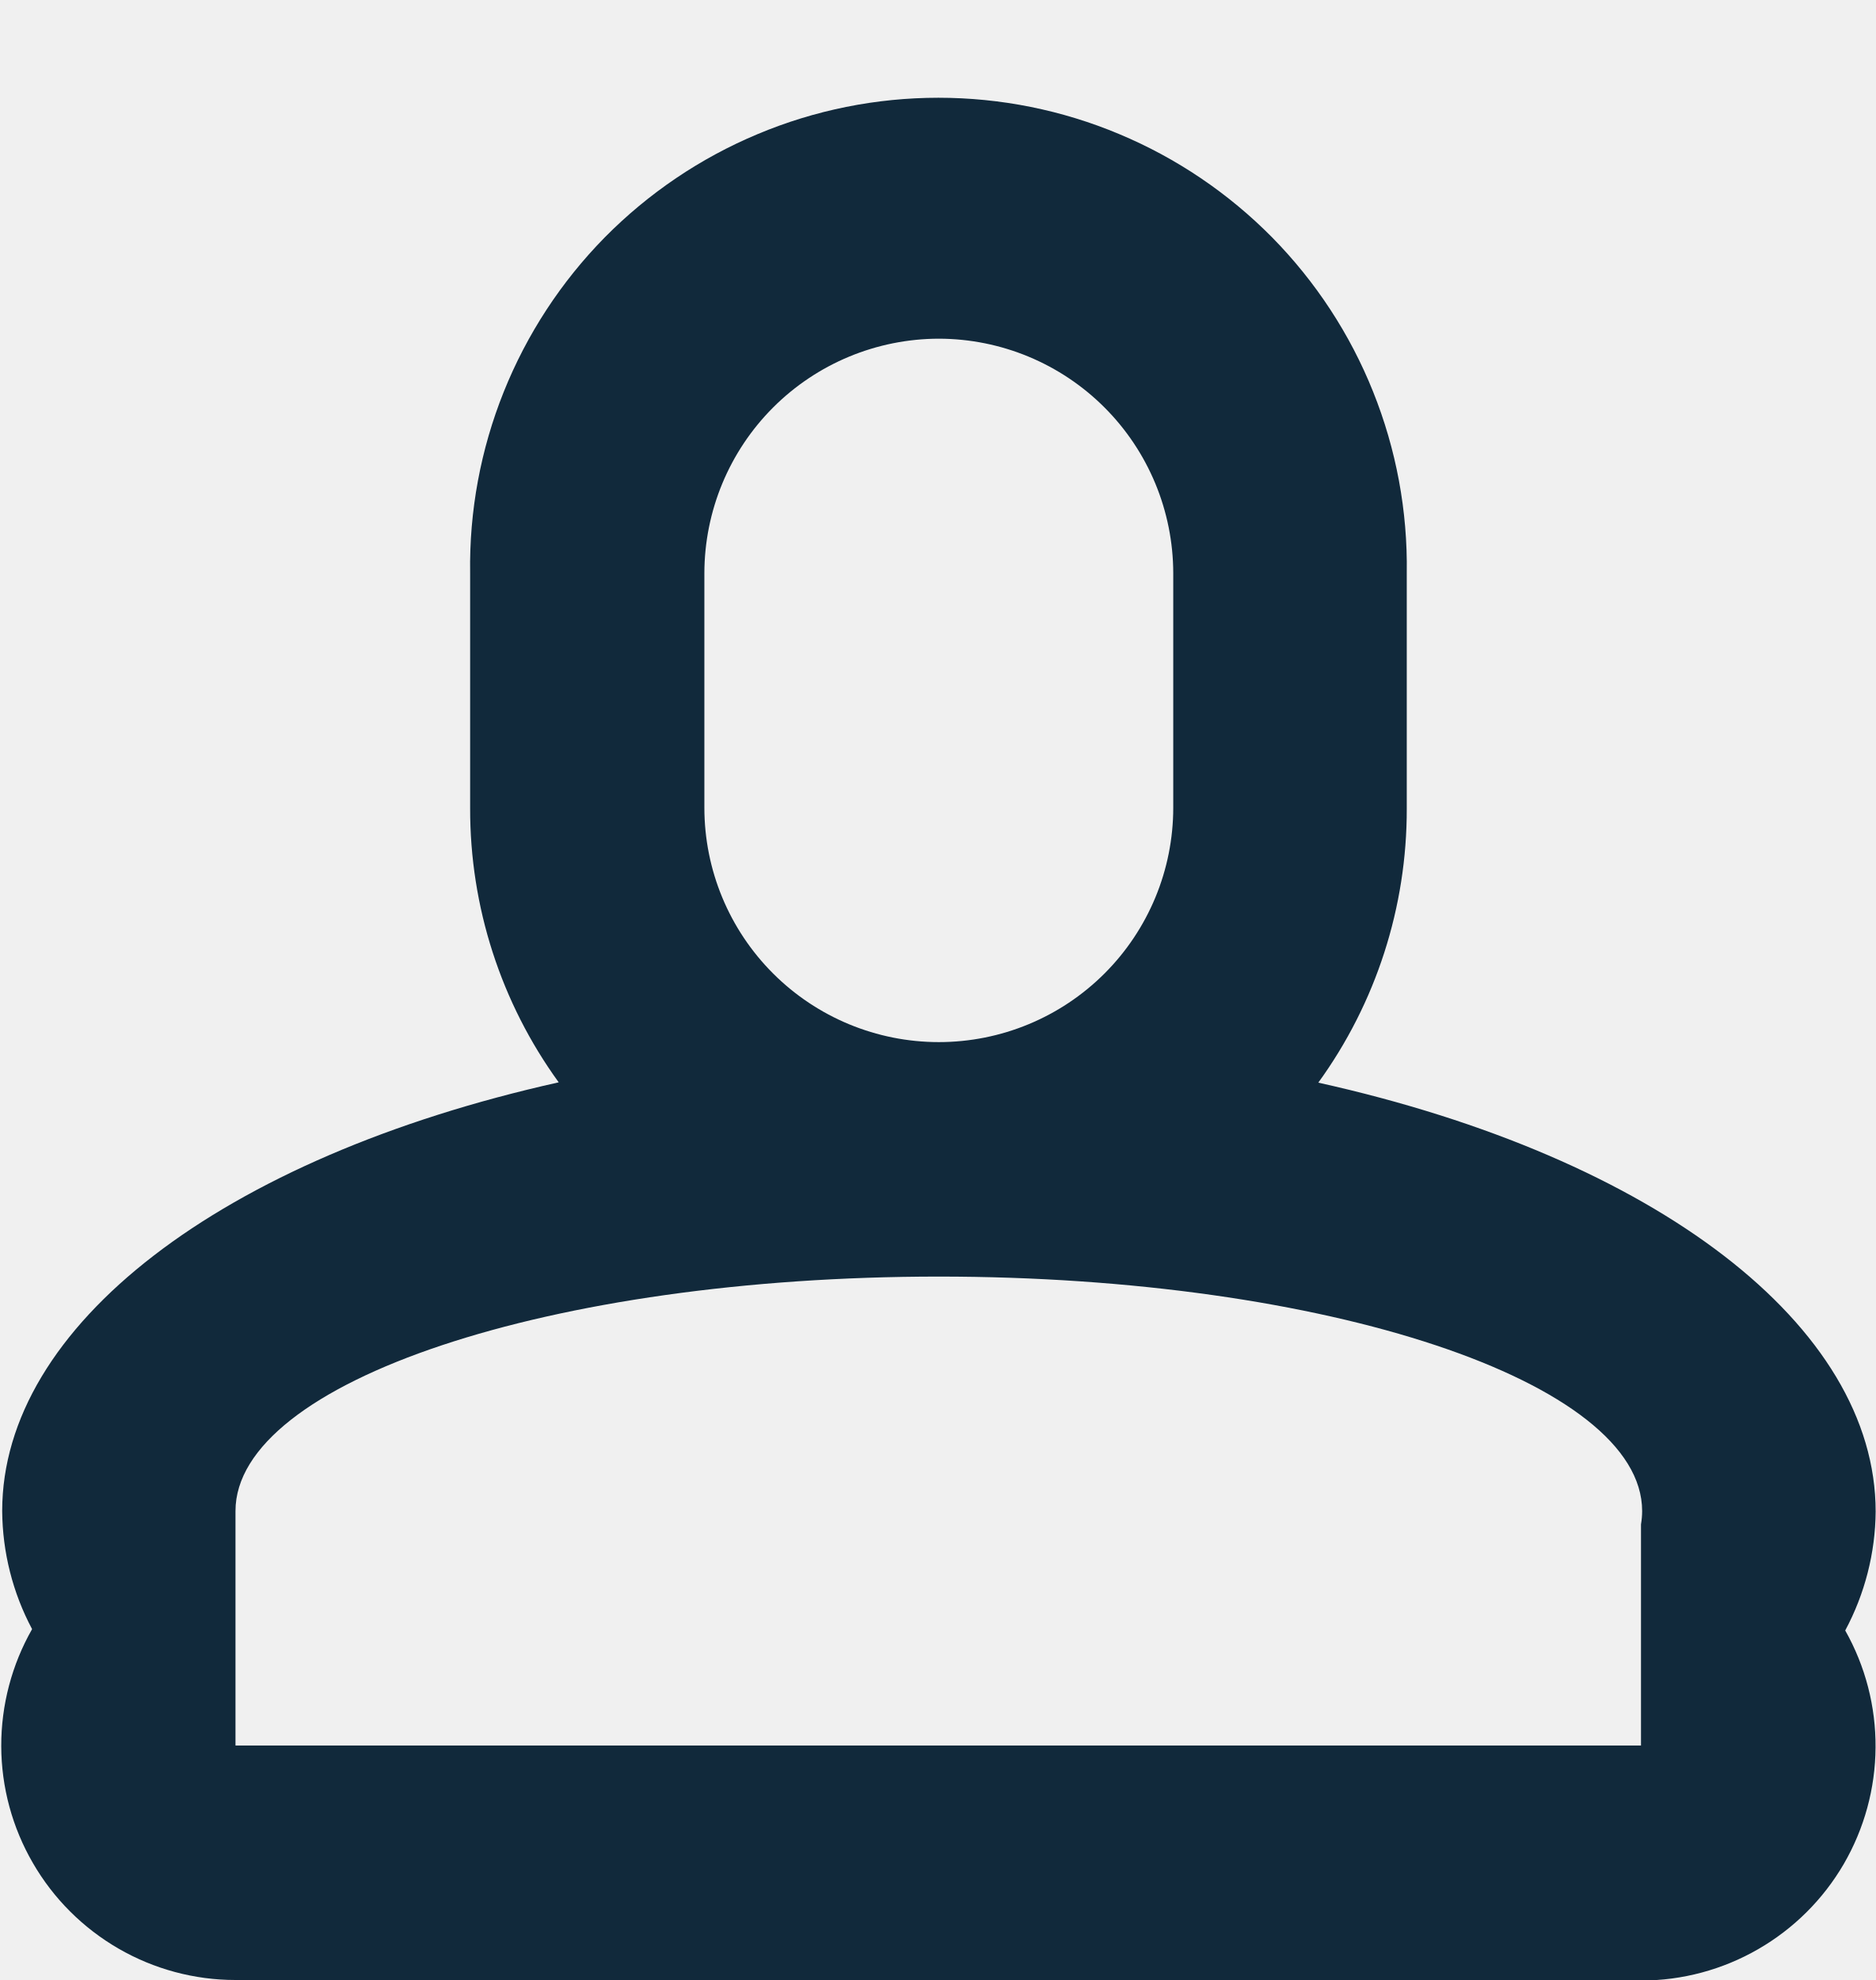
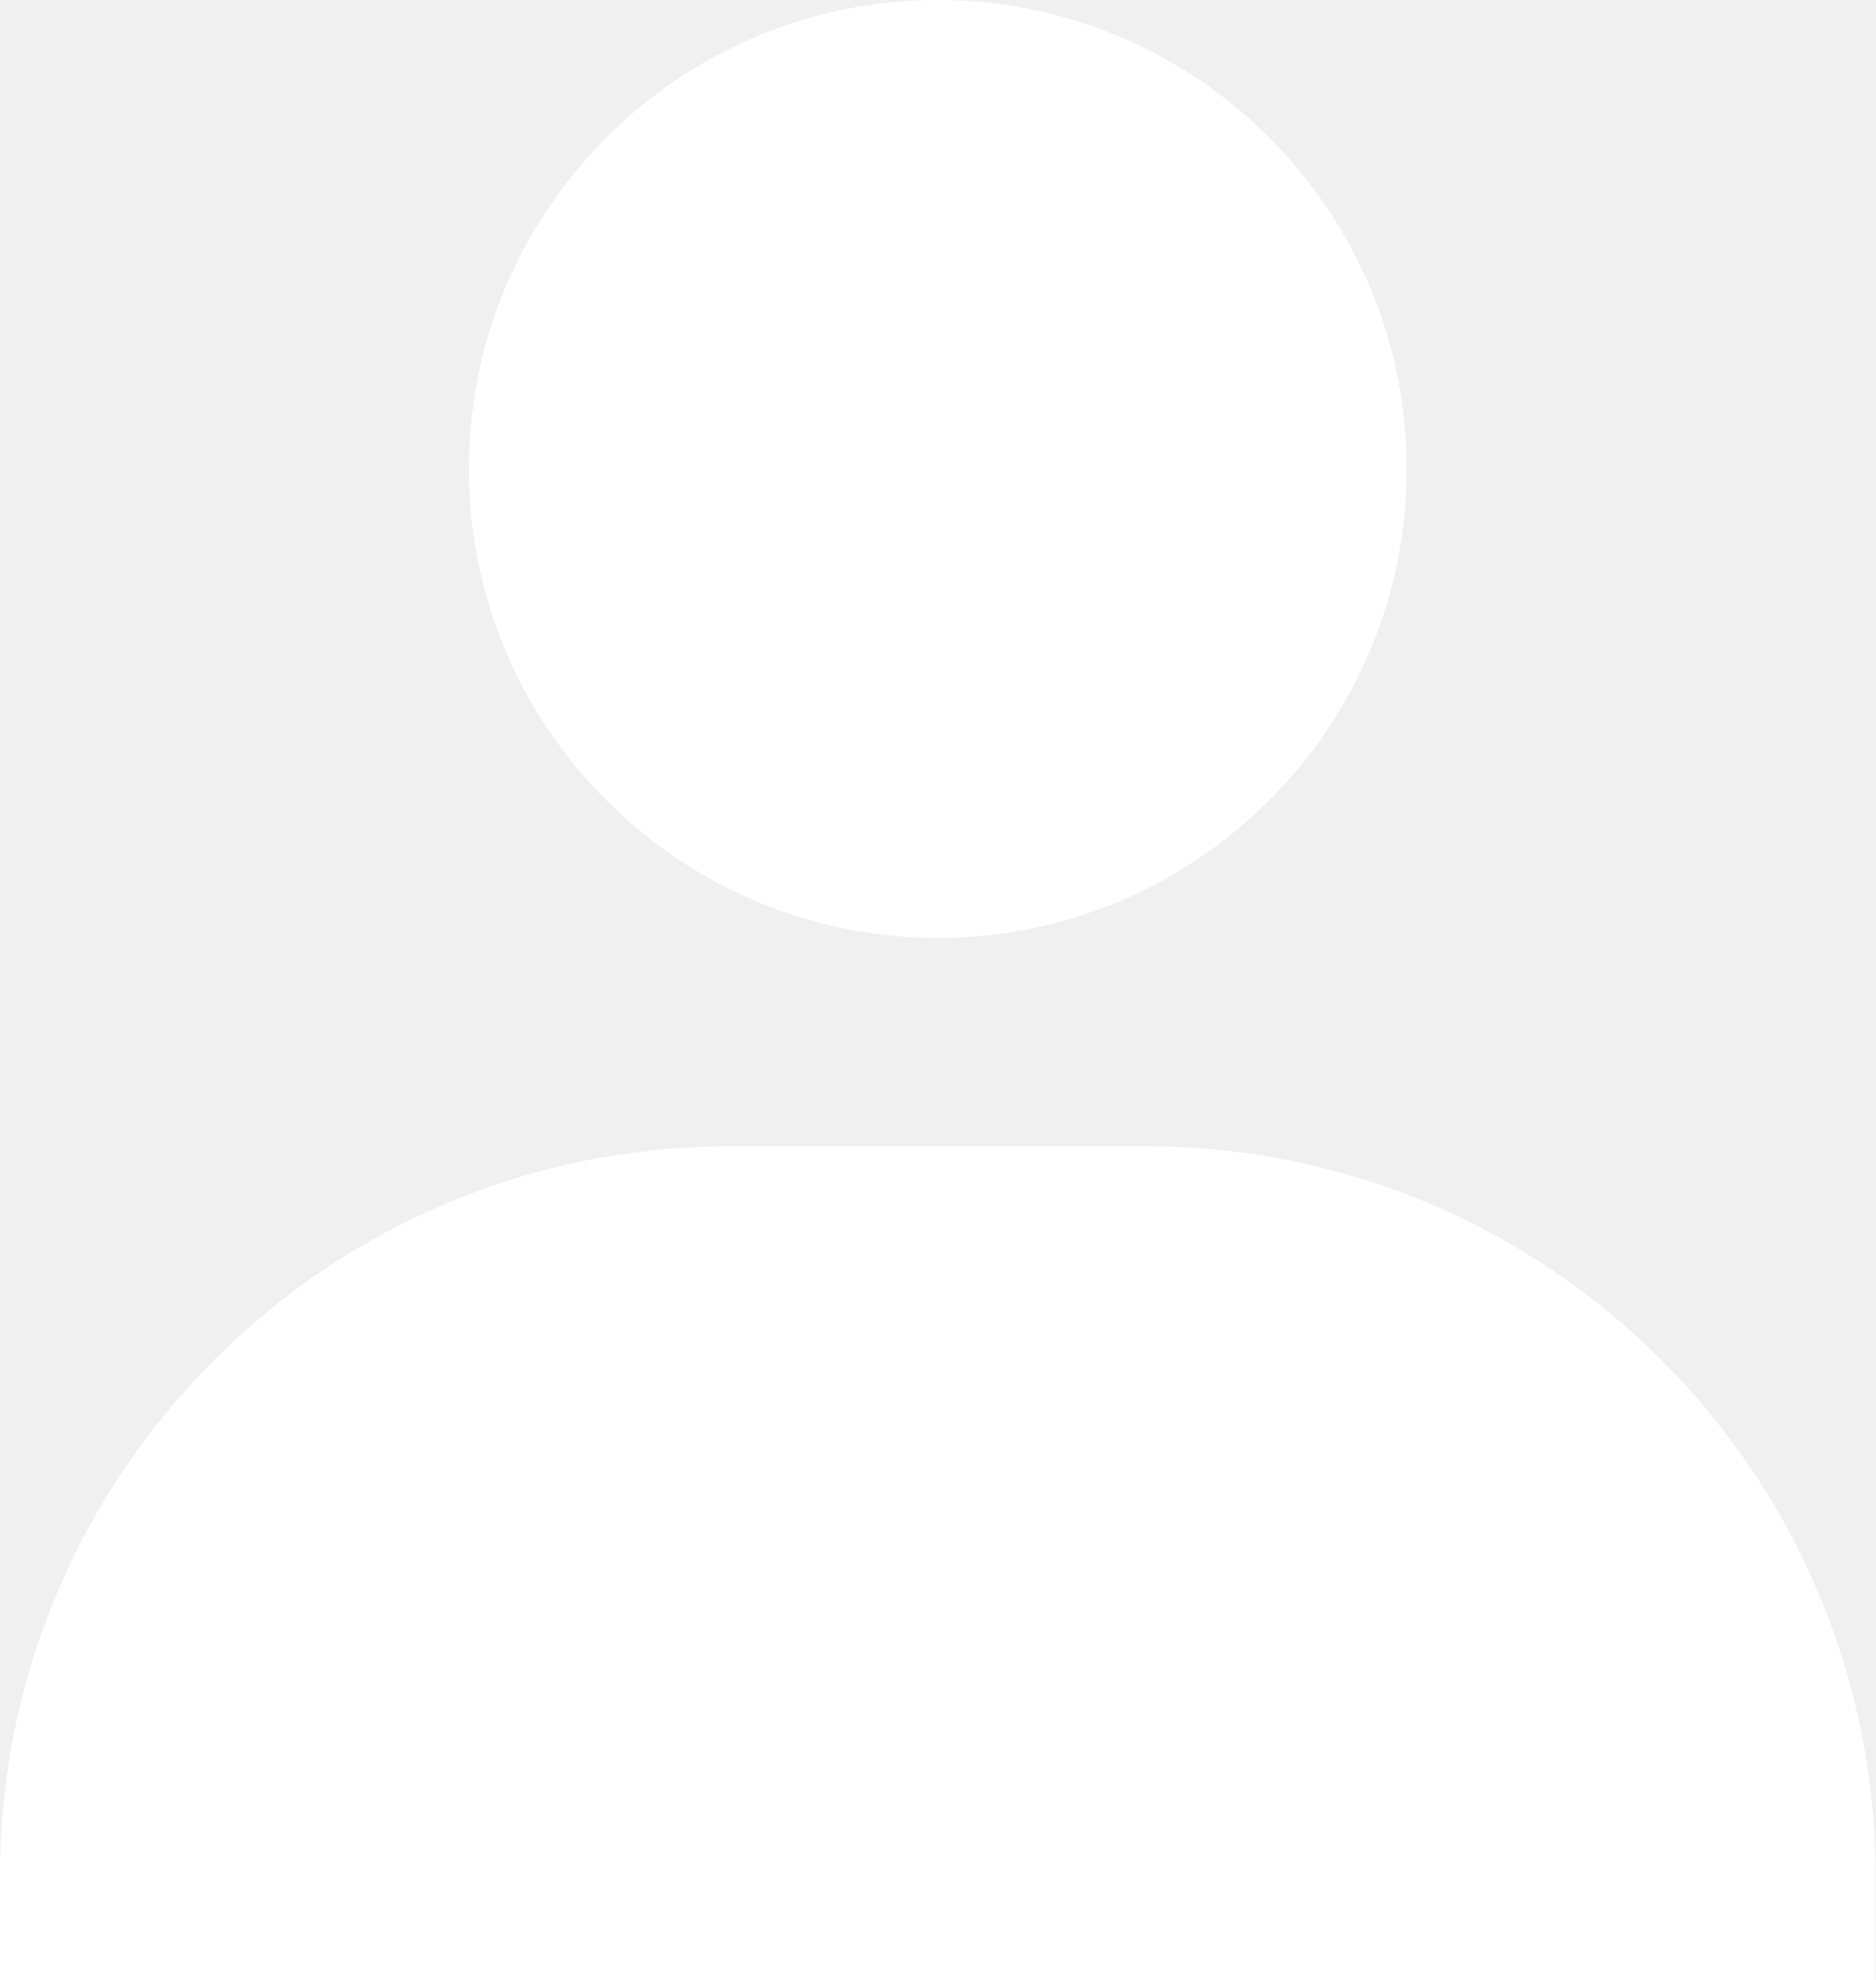
<svg xmlns="http://www.w3.org/2000/svg" width="18" height="19" viewBox="0 0 18 19" fill="none">
-   <path d="M15.751 19H2.26C1.866 19 1.479 18.896 1.138 18.699C0.797 18.502 0.513 18.219 0.316 17.878C0.118 17.537 0.013 17.15 0.012 16.756C0.011 16.363 0.113 15.975 0.308 15.633C0.122 15.284 0.024 14.895 0.021 14.5C0.021 12.724 2.121 11.109 5.362 10.386C4.807 9.621 4.51 8.7 4.512 7.755V5.5C4.503 4.904 4.613 4.312 4.835 3.759C5.057 3.206 5.386 2.703 5.804 2.278C6.223 1.854 6.721 1.517 7.271 1.287C7.821 1.056 8.411 0.938 9.006 0.938C9.602 0.938 10.192 1.056 10.742 1.287C11.292 1.517 11.79 1.854 12.209 2.278C12.627 2.703 12.957 3.206 13.178 3.759C13.4 4.312 13.51 4.904 13.501 5.5V7.76C13.503 8.704 13.206 9.625 12.652 10.389C15.901 11.11 18.001 12.726 18.001 14.505C17.998 14.903 17.897 15.295 17.709 15.646C17.902 15.988 18.003 16.375 18 16.768C17.998 17.162 17.892 17.547 17.695 17.887C17.497 18.227 17.213 18.509 16.872 18.705C16.532 18.901 16.145 19.005 15.752 19.005L15.751 19ZM9.01 12.25C5.288 12.25 2.26 13.259 2.26 14.5V16.75H15.749V14.628C15.756 14.586 15.76 14.543 15.76 14.5C15.76 13.259 12.732 12.25 9.01 12.25ZM9.01 3.25C8.414 3.251 7.842 3.488 7.42 3.91C6.998 4.332 6.761 4.904 6.76 5.5V7.75C6.76 8.347 6.997 8.919 7.419 9.341C7.841 9.763 8.413 10 9.01 10C9.607 10 10.179 9.763 10.601 9.341C11.023 8.919 11.26 8.347 11.26 7.75V5.5C11.259 4.904 11.022 4.332 10.6 3.91C10.178 3.488 9.607 3.251 9.01 3.25Z" fill="#11293B" />
+   <path d="M4.5 4.5C4.5 6.981 6.519 9 9 9C11.481 9 13.5 6.981 13.5 4.5C13.5 2.019 11.481 0 9 0C6.519 0 4.5 2.019 4.5 4.5ZM17 19H18V18C18 14.141 14.859 11 11 11H7C3.14 11 0 14.141 0 18V19H17Z" fill="white" />
</svg>
